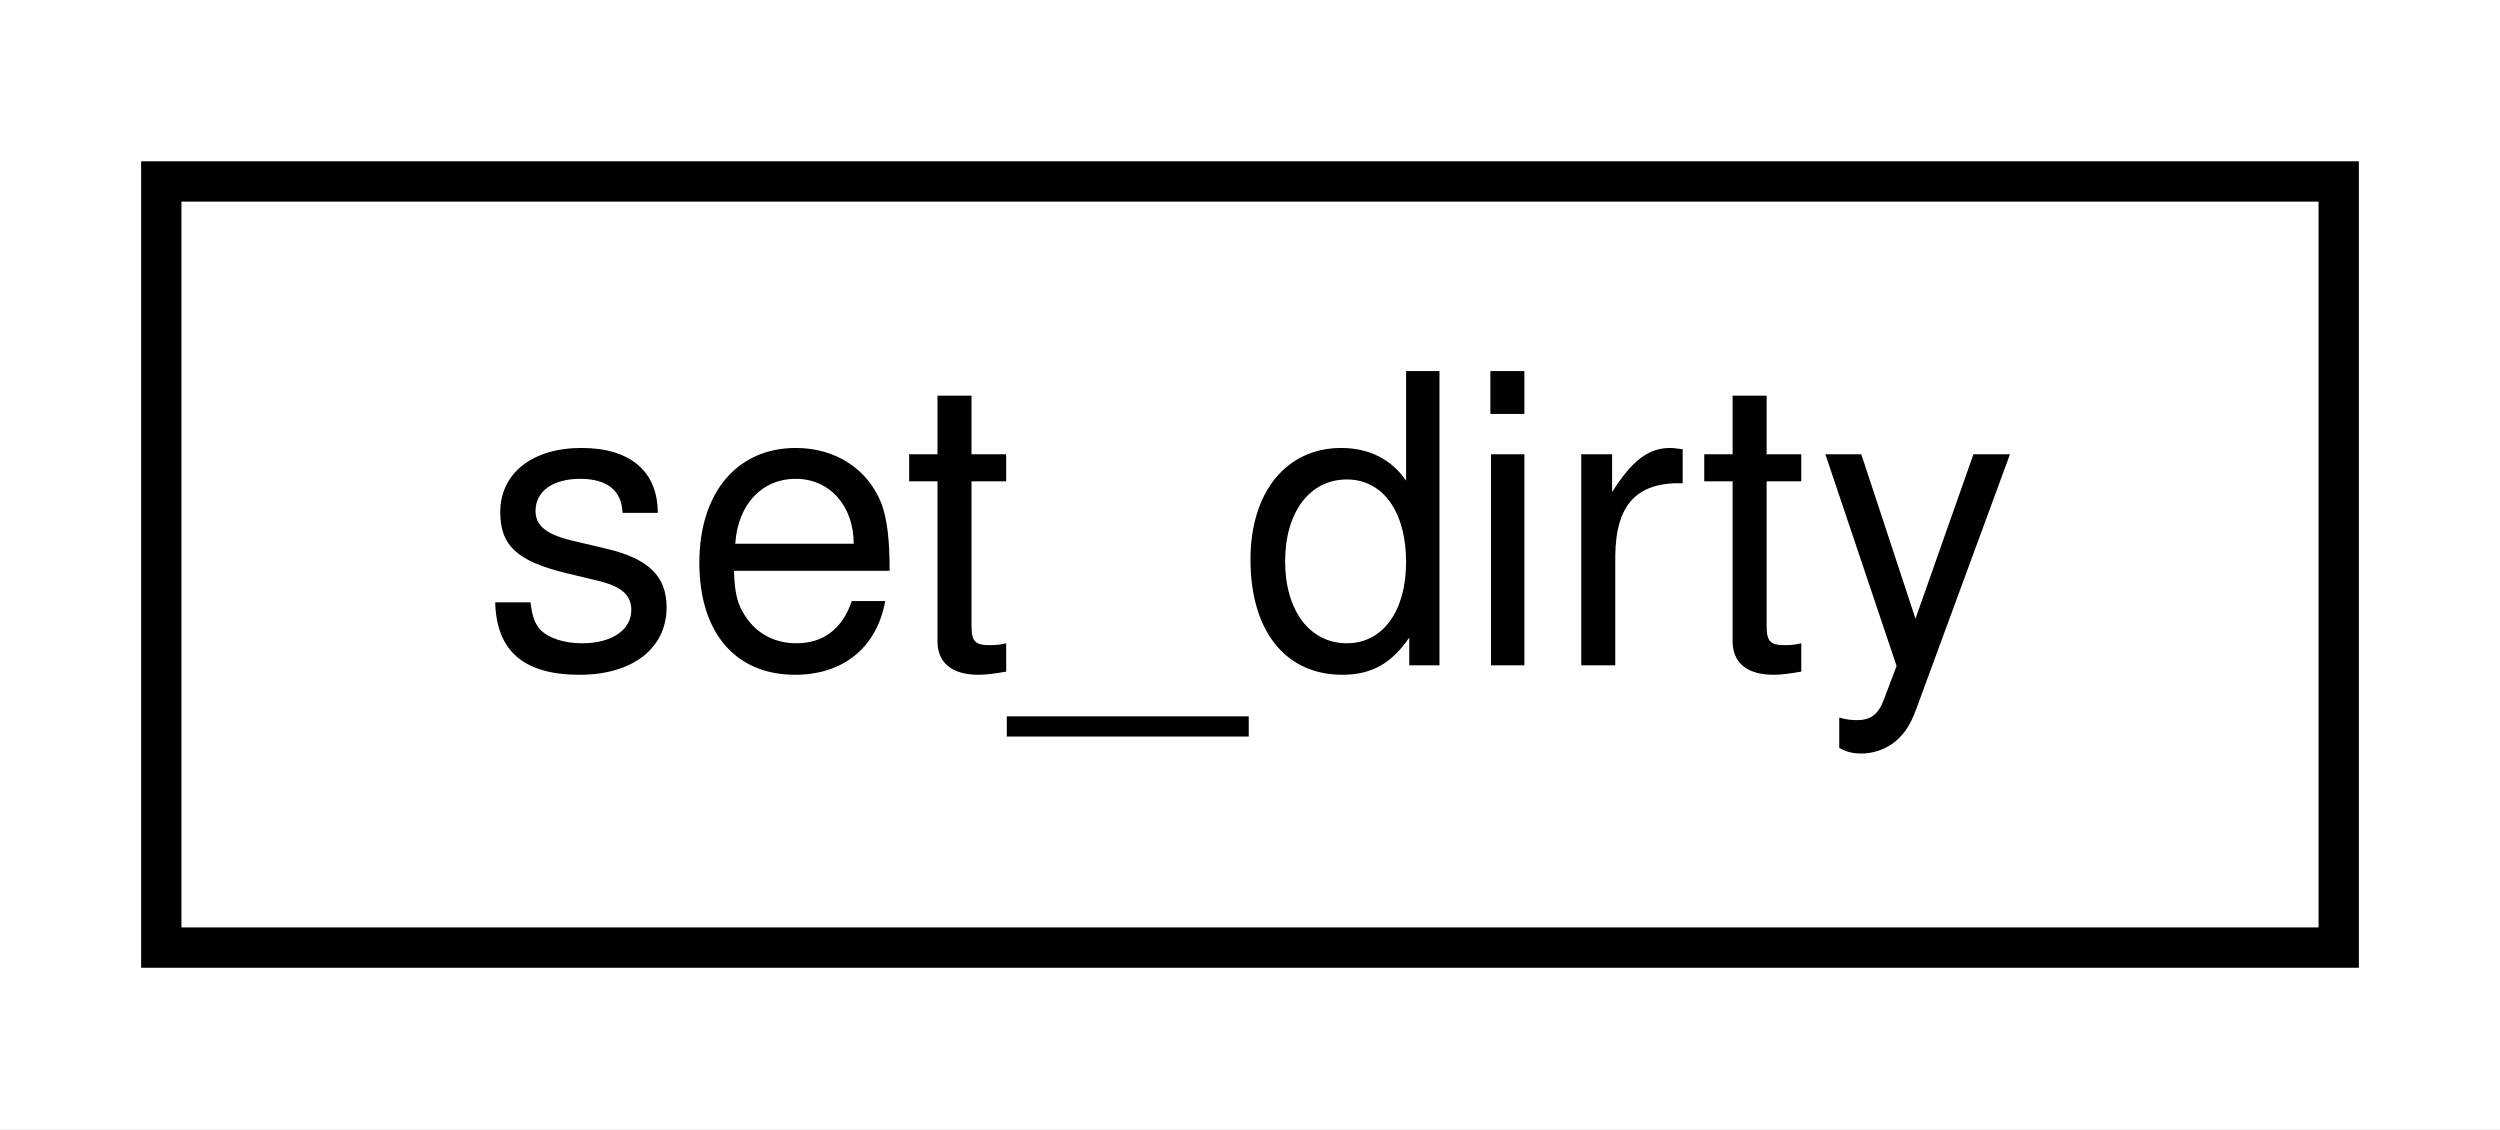
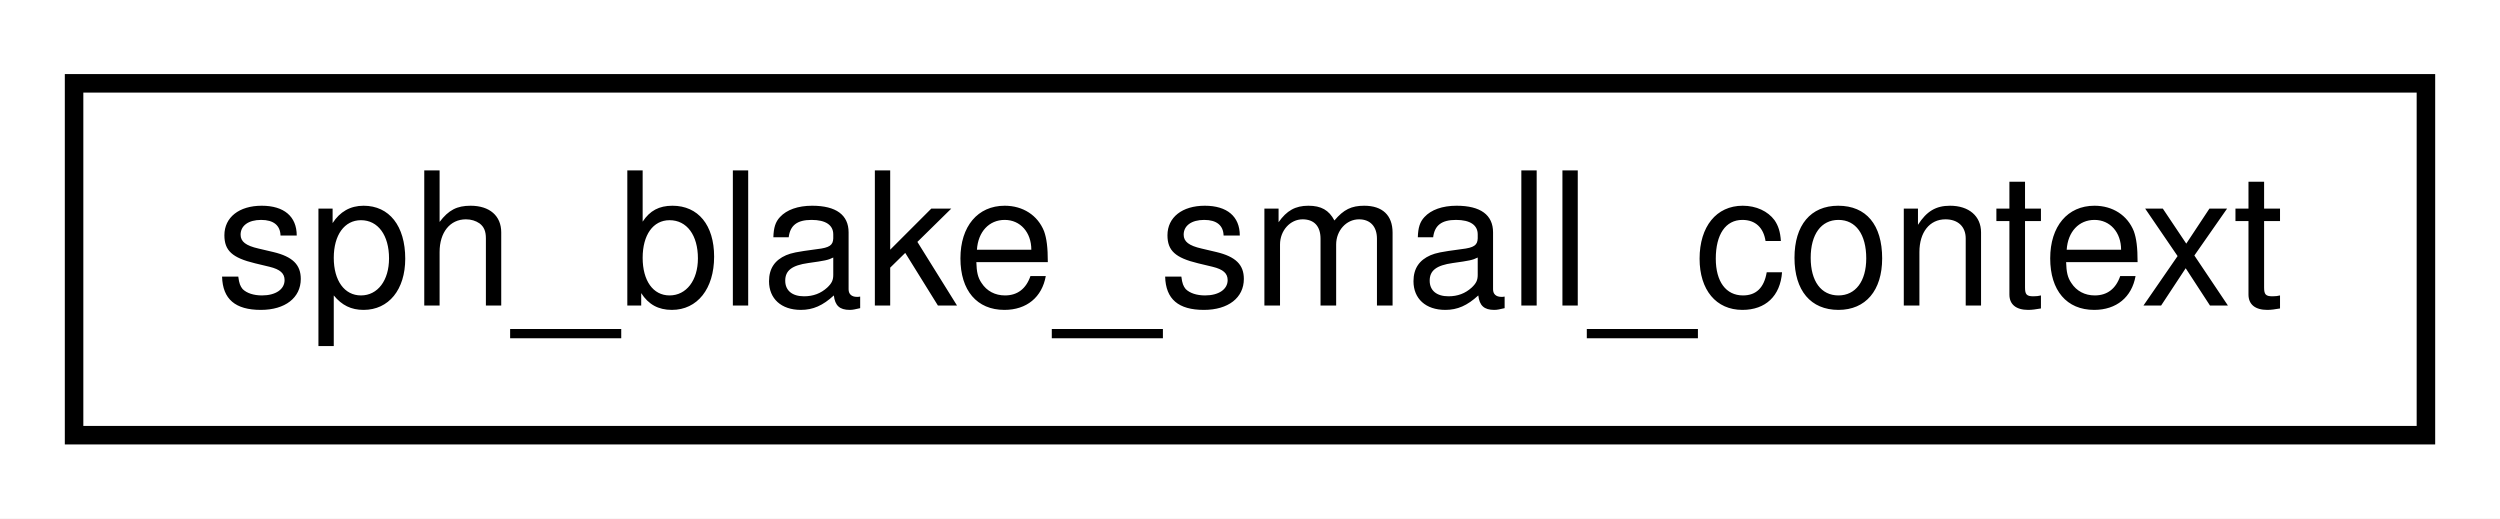
- <svg xmlns="http://www.w3.org/2000/svg" xmlns:xlink="http://www.w3.org/1999/xlink" width="62pt" height="28pt" viewBox="0.00 0.00 62.00 28.00">
+ <svg xmlns="http://www.w3.org/2000/svg" xmlns:xlink="http://www.w3.org/1999/xlink" width="135pt" height="28pt" viewBox="0.00 0.00 135.00 28.00">
  <g id="graph0" class="graph" transform="scale(1 1) rotate(0) translate(4 24)">
-     <polygon fill="white" stroke="none" points="-4,4 -4,-24 58,-24 58,4 -4,4" />
+     <polygon fill="white" stroke="none" points="-4,4 -4,-24 131,-24 131,4 -4,4" />
    <g id="node1" class="node">
      <g id="a_node1">
-         <a xlink:href="d3/deb/structset__dirty.html" target="_top" xlink:title="set_dirty">
-           <polygon fill="white" stroke="black" points="0,-0.5 0,-19.5 54,-19.5 54,-0.5 0,-0.5" />
-           <text text-anchor="middle" x="27" y="-7.5" font-family="Helvetica,sans-Serif" font-size="10.00">set_dirty</text>
+         <a xlink:href="structsph__blake__small__context.html" target="_top" xlink:title="This structure is a context for BLAKE-224 and BLAKE-256 computations: it contains the intermediate va...">
+           <polygon fill="white" stroke="black" points="0,-0.5 0,-19.5 127,-19.5 127,-0.5 0,-0.5" />
+           <text text-anchor="middle" x="63.5" y="-7.5" font-family="Helvetica,sans-Serif" font-size="10.00">sph_blake_small_context</text>
        </a>
      </g>
    </g>
  </g>
</svg>
